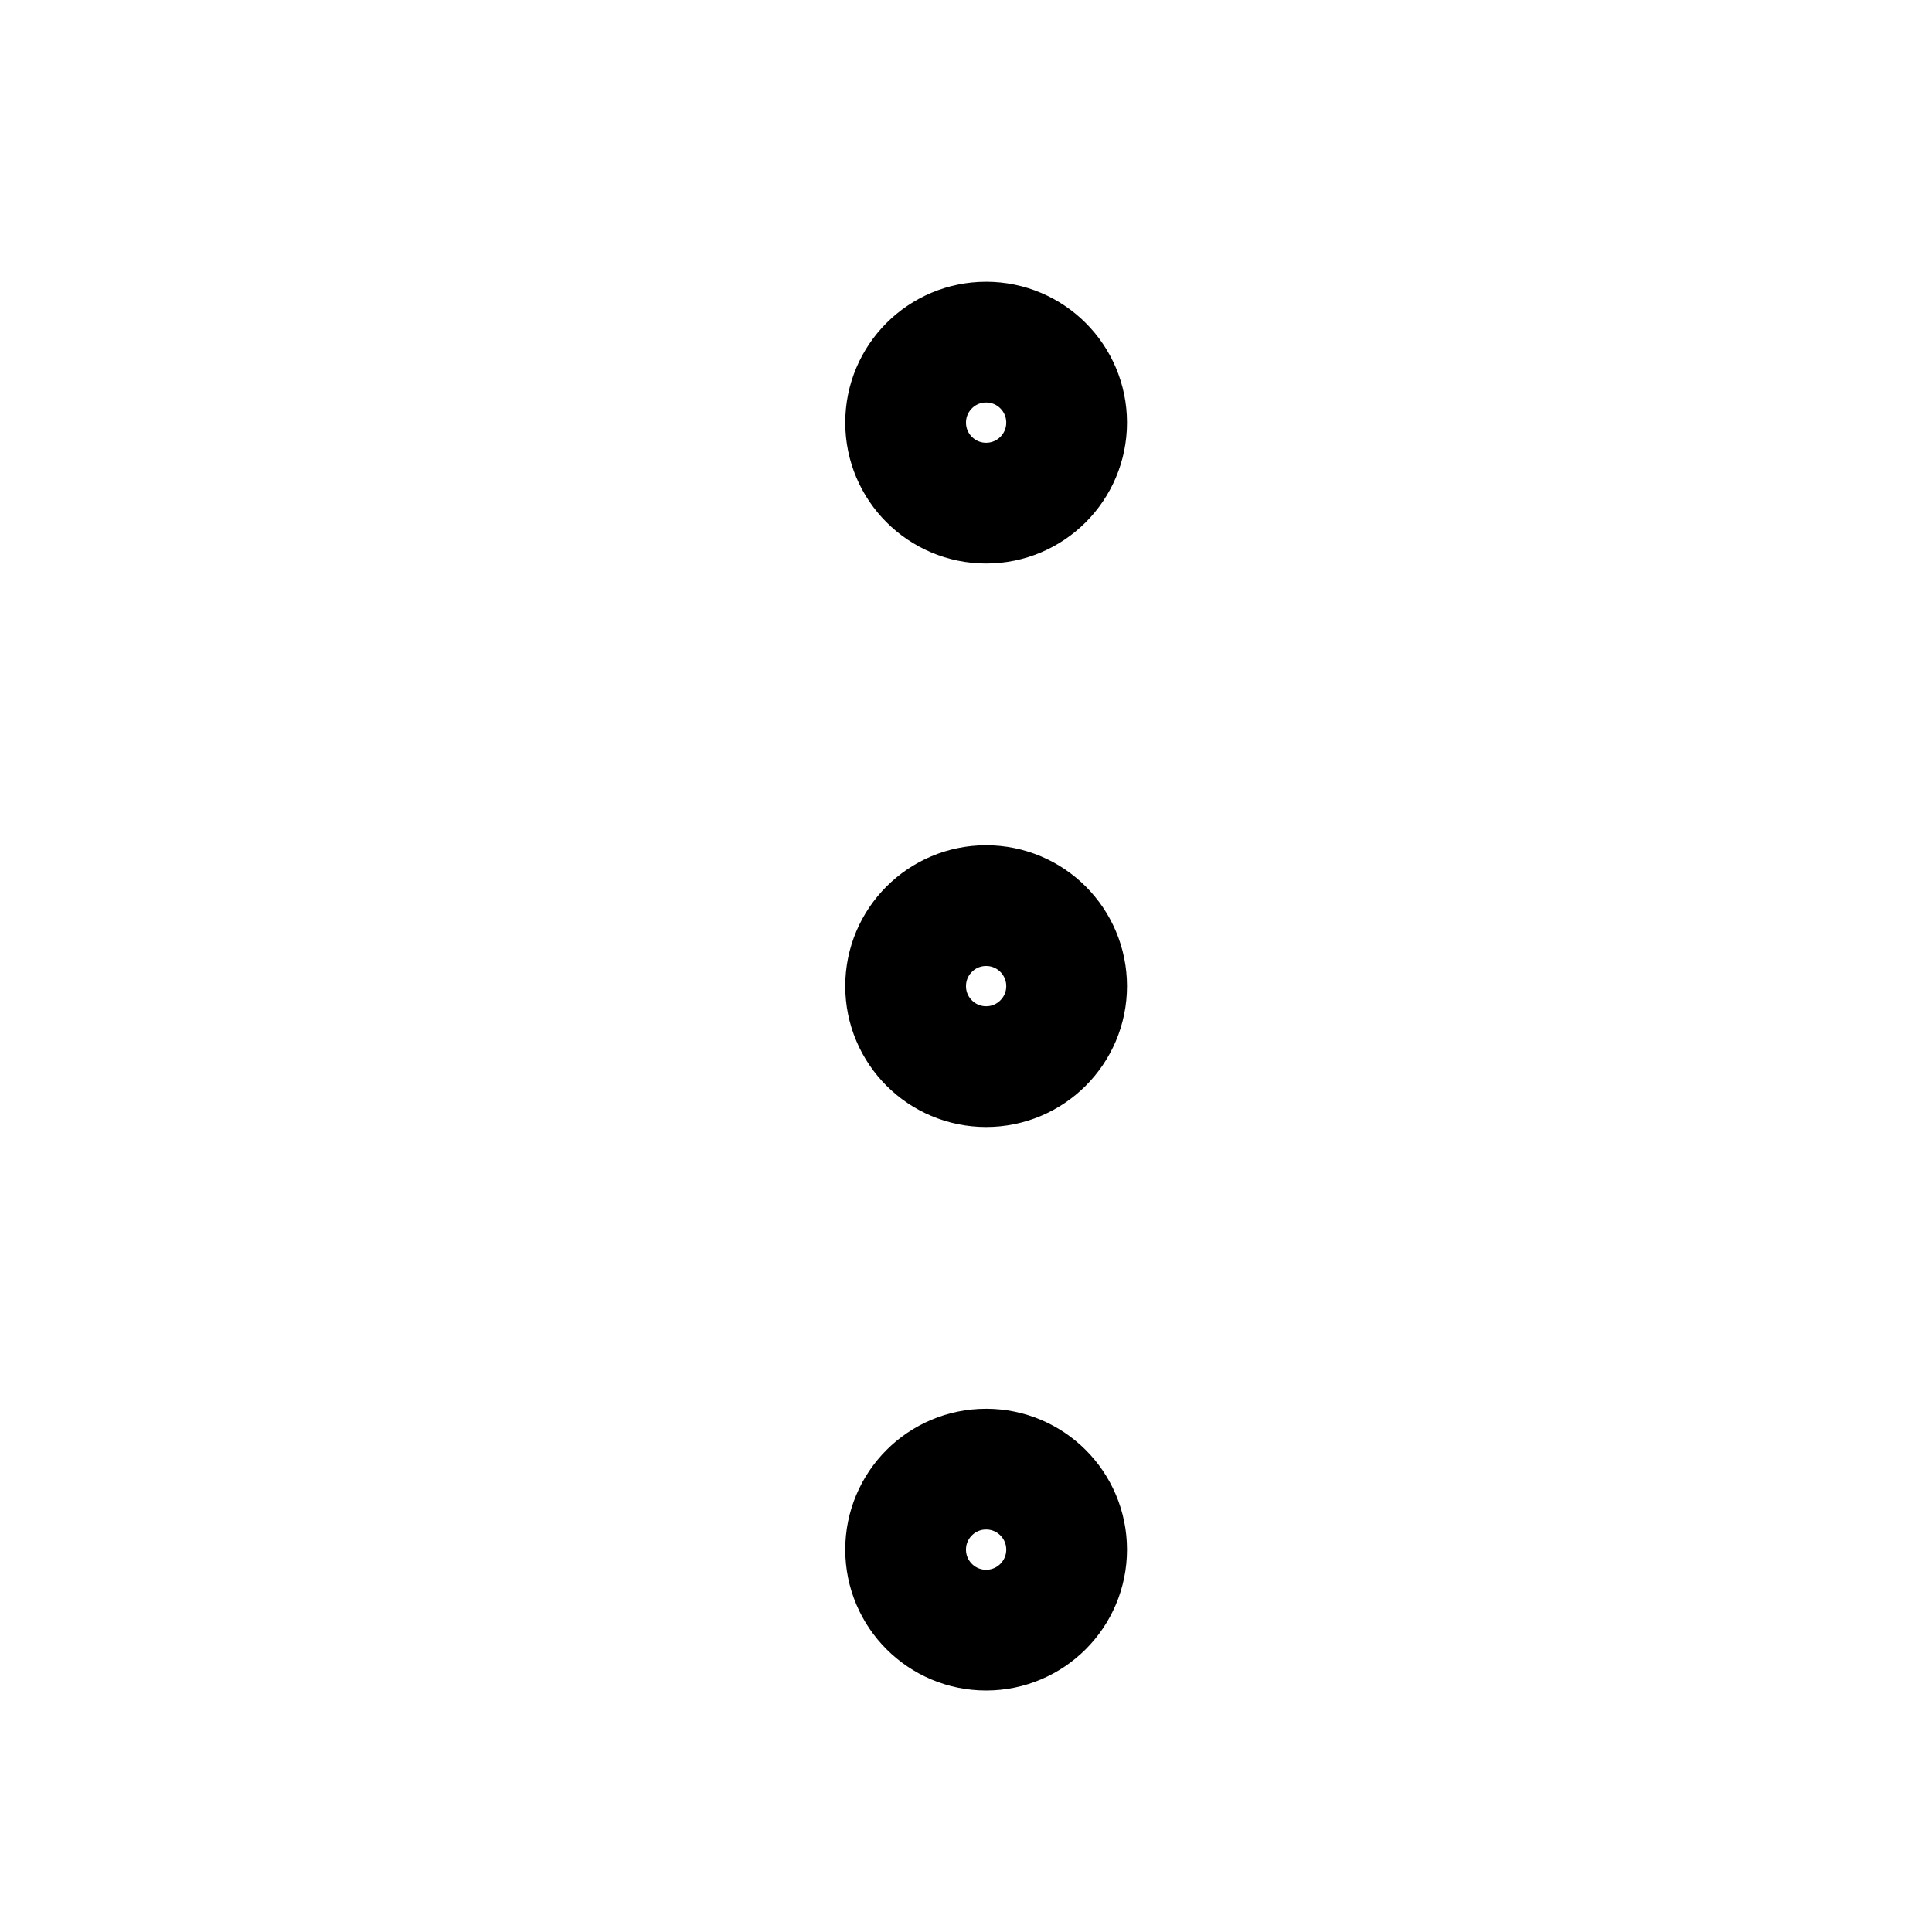
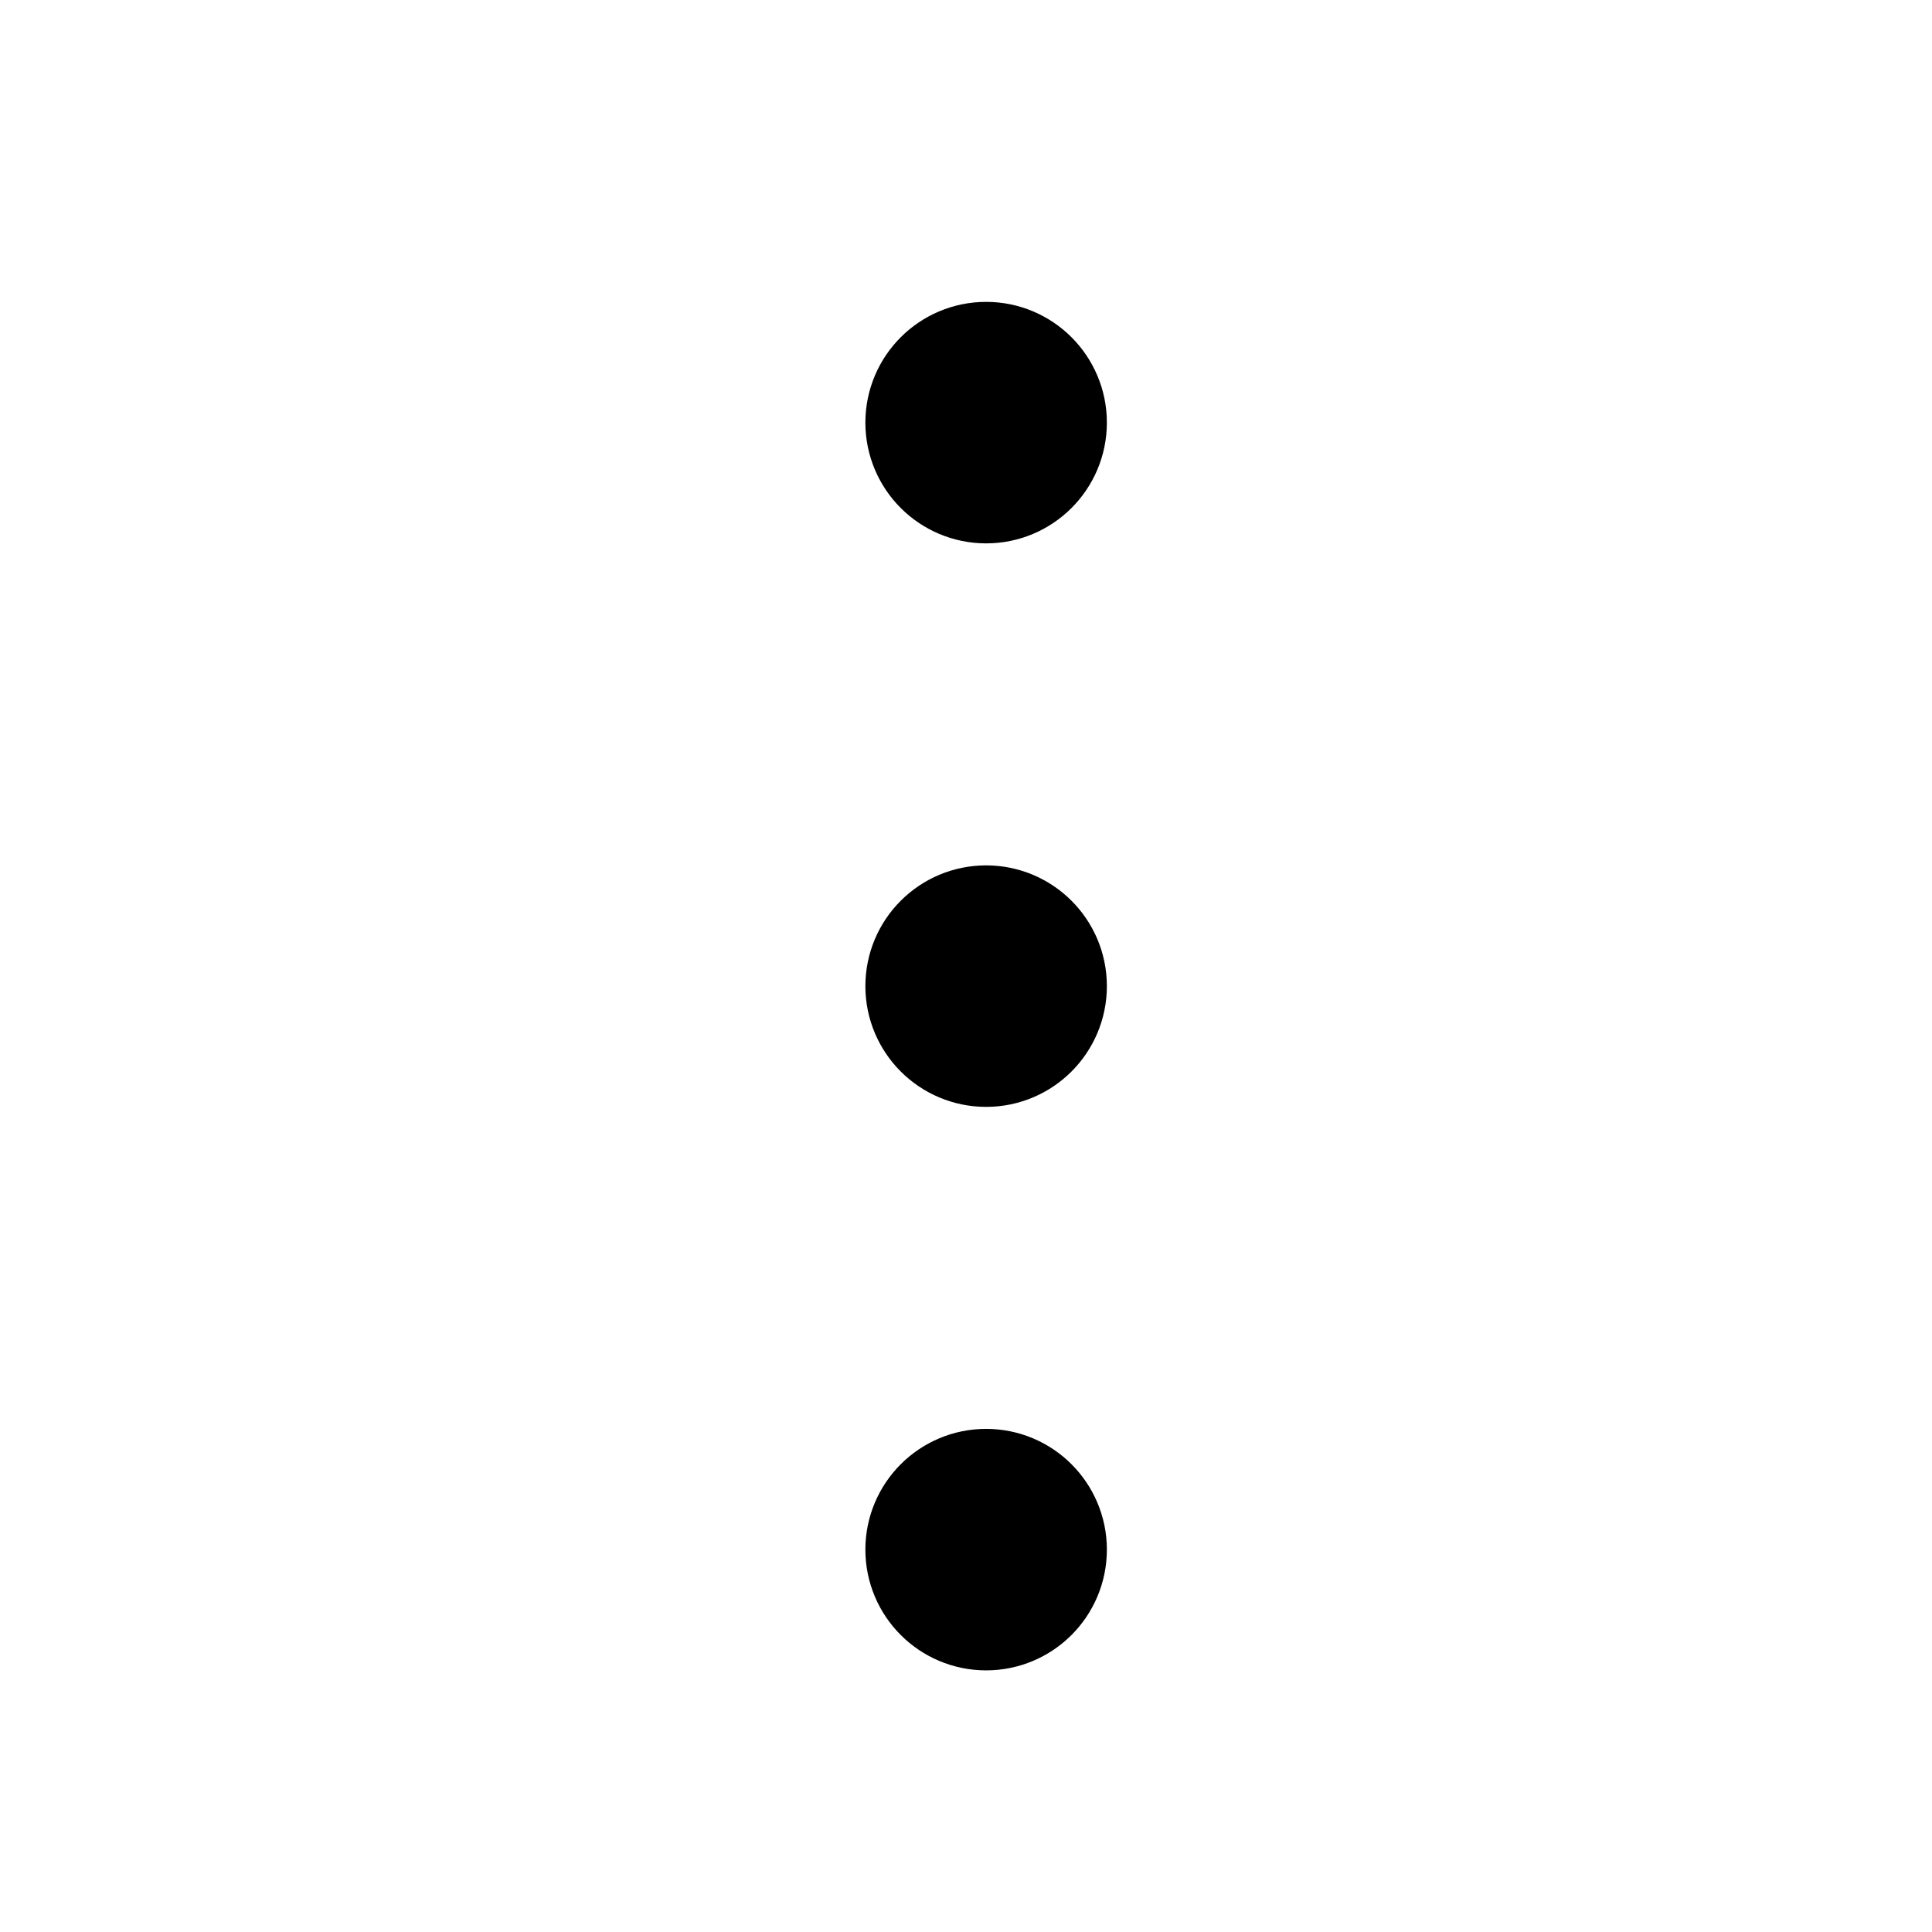
<svg xmlns="http://www.w3.org/2000/svg" width="24" height="24" viewBox="0 0 24 24" fill="none" stroke="currentColor" stroke-width="1.5" stroke-linecap="round" stroke-linejoin="round">
-   <circle cx="12.25" cy="5.25" r="1" />
-   <circle cx="12.25" cy="12.25" r="1" />
-   <circle cx="12.25" cy="19.25" r="1" />
+   <circle cx="12.25" cy="5.25" r=".75" />
+   <circle cx="12.25" cy="12.25" r=".75" />
+   <circle cx="12.25" cy="19.25" r=".75" />
</svg>
